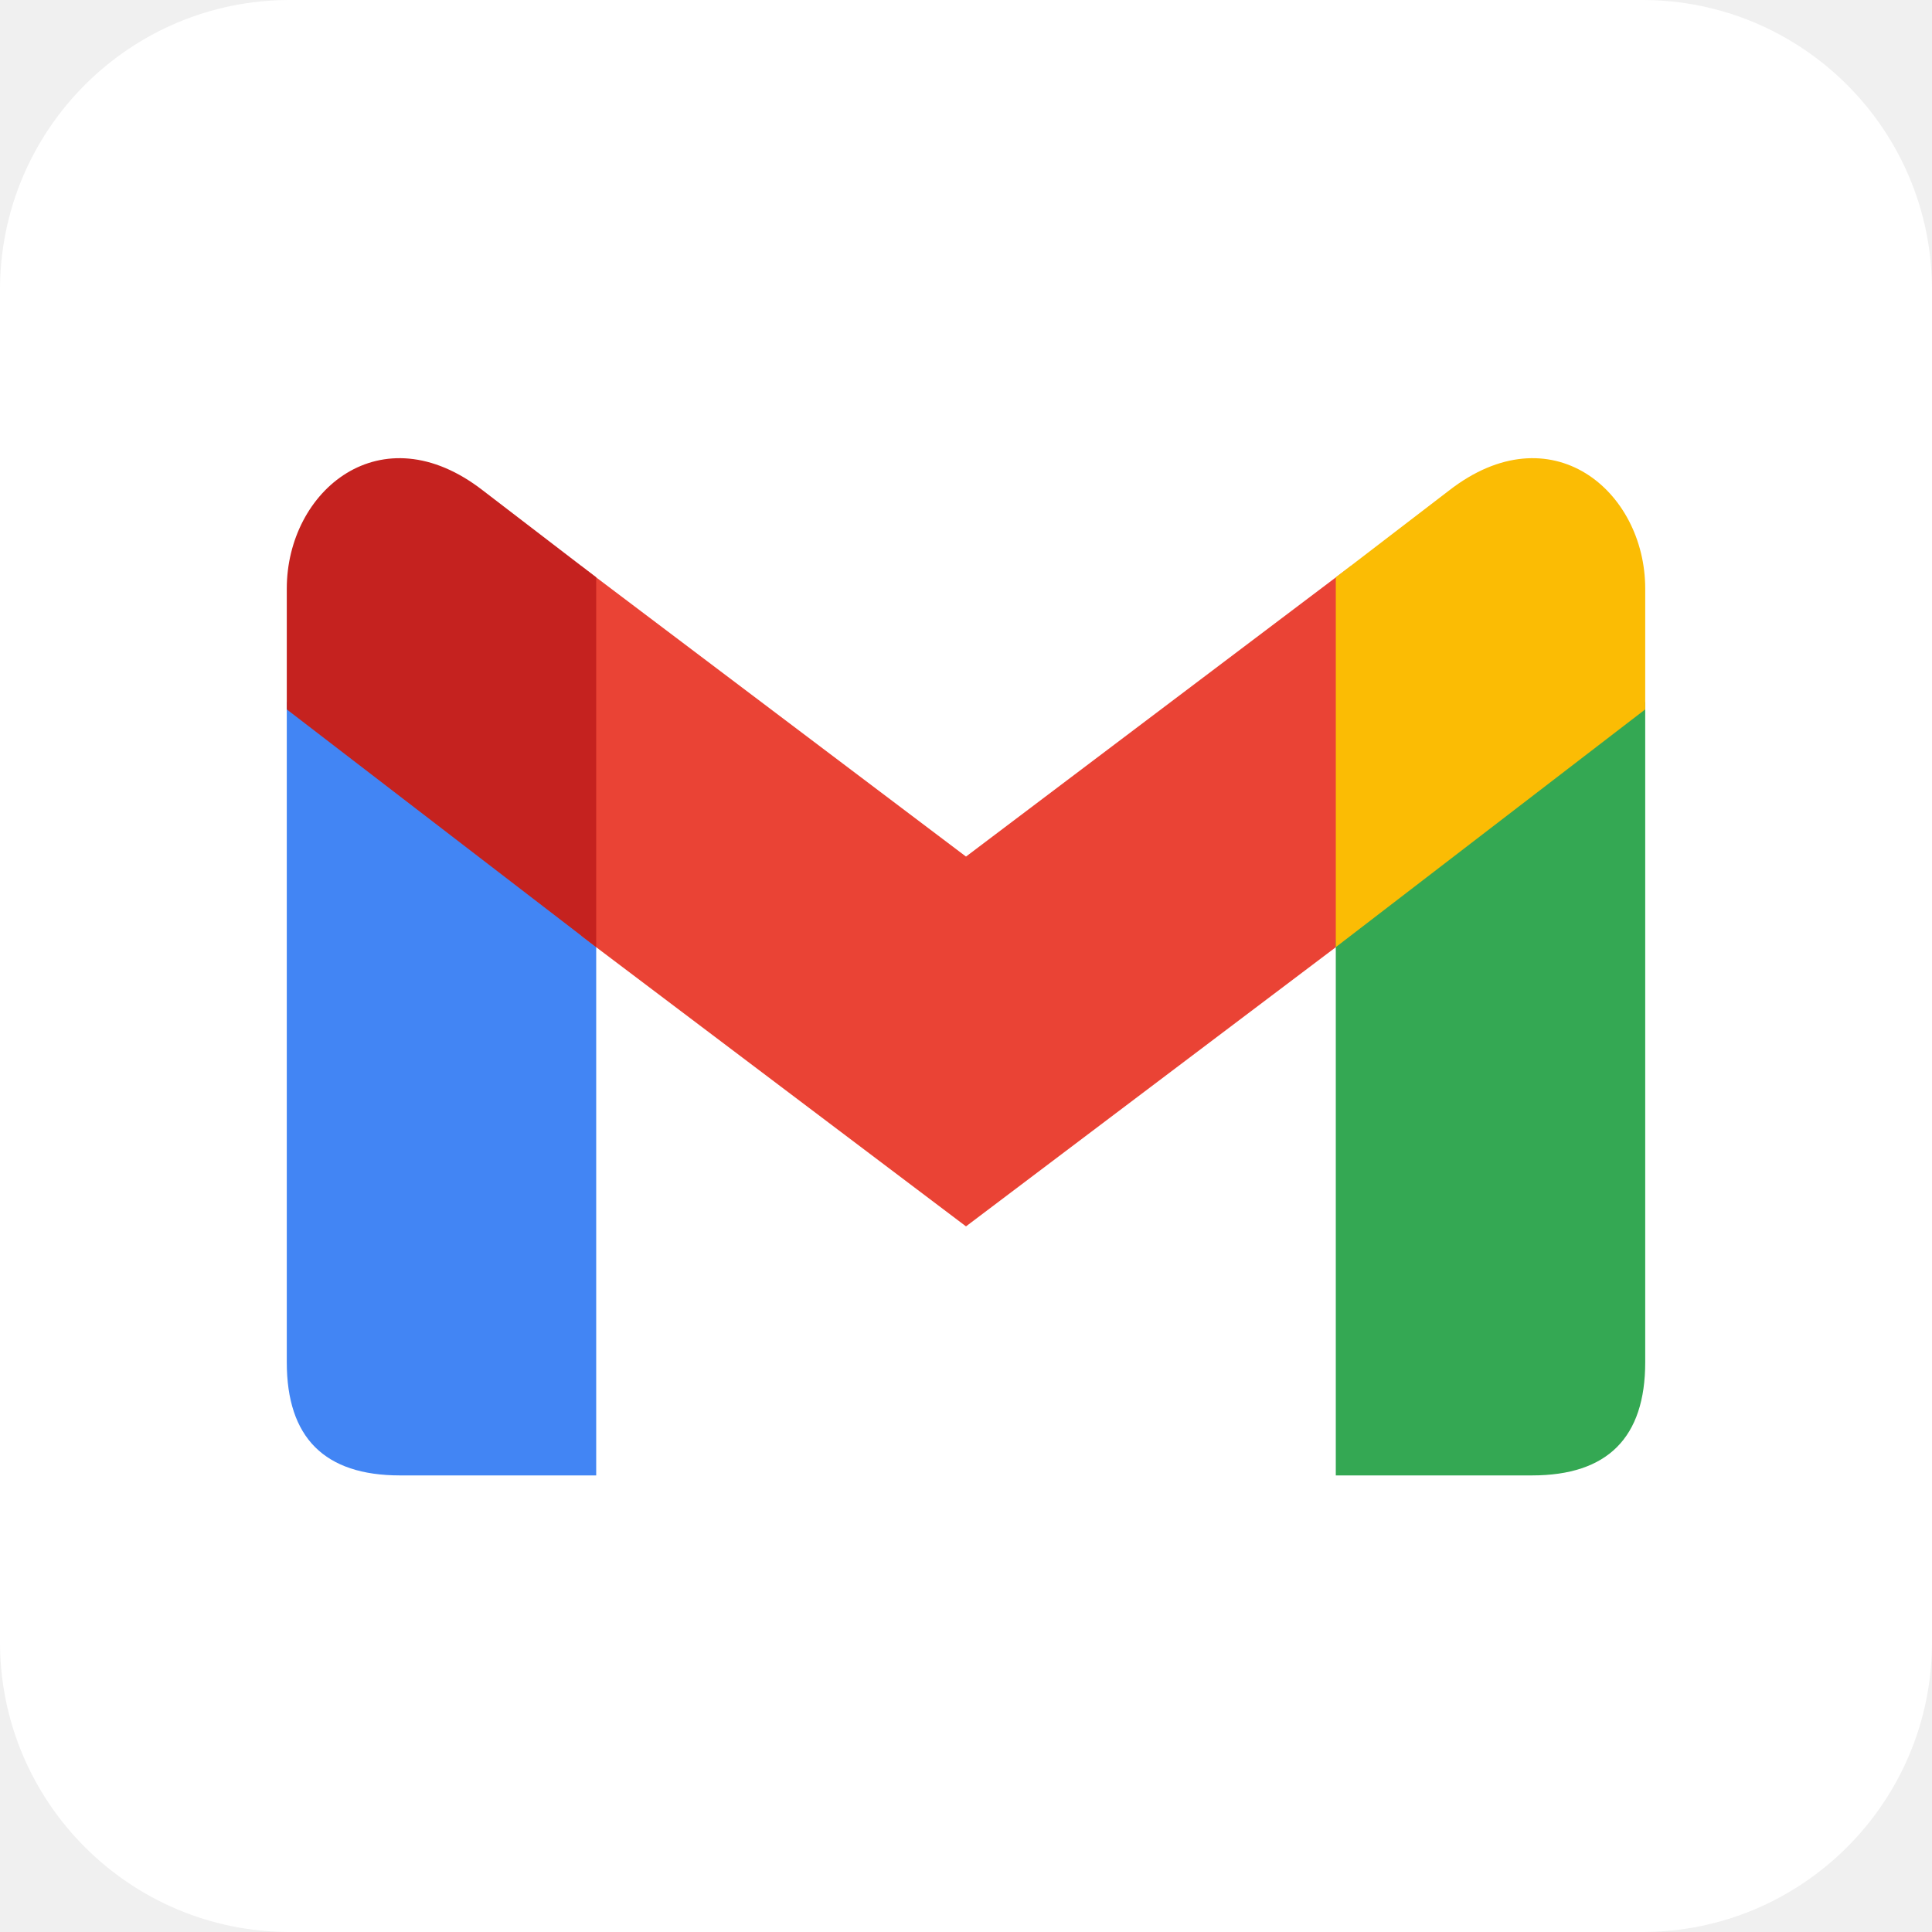
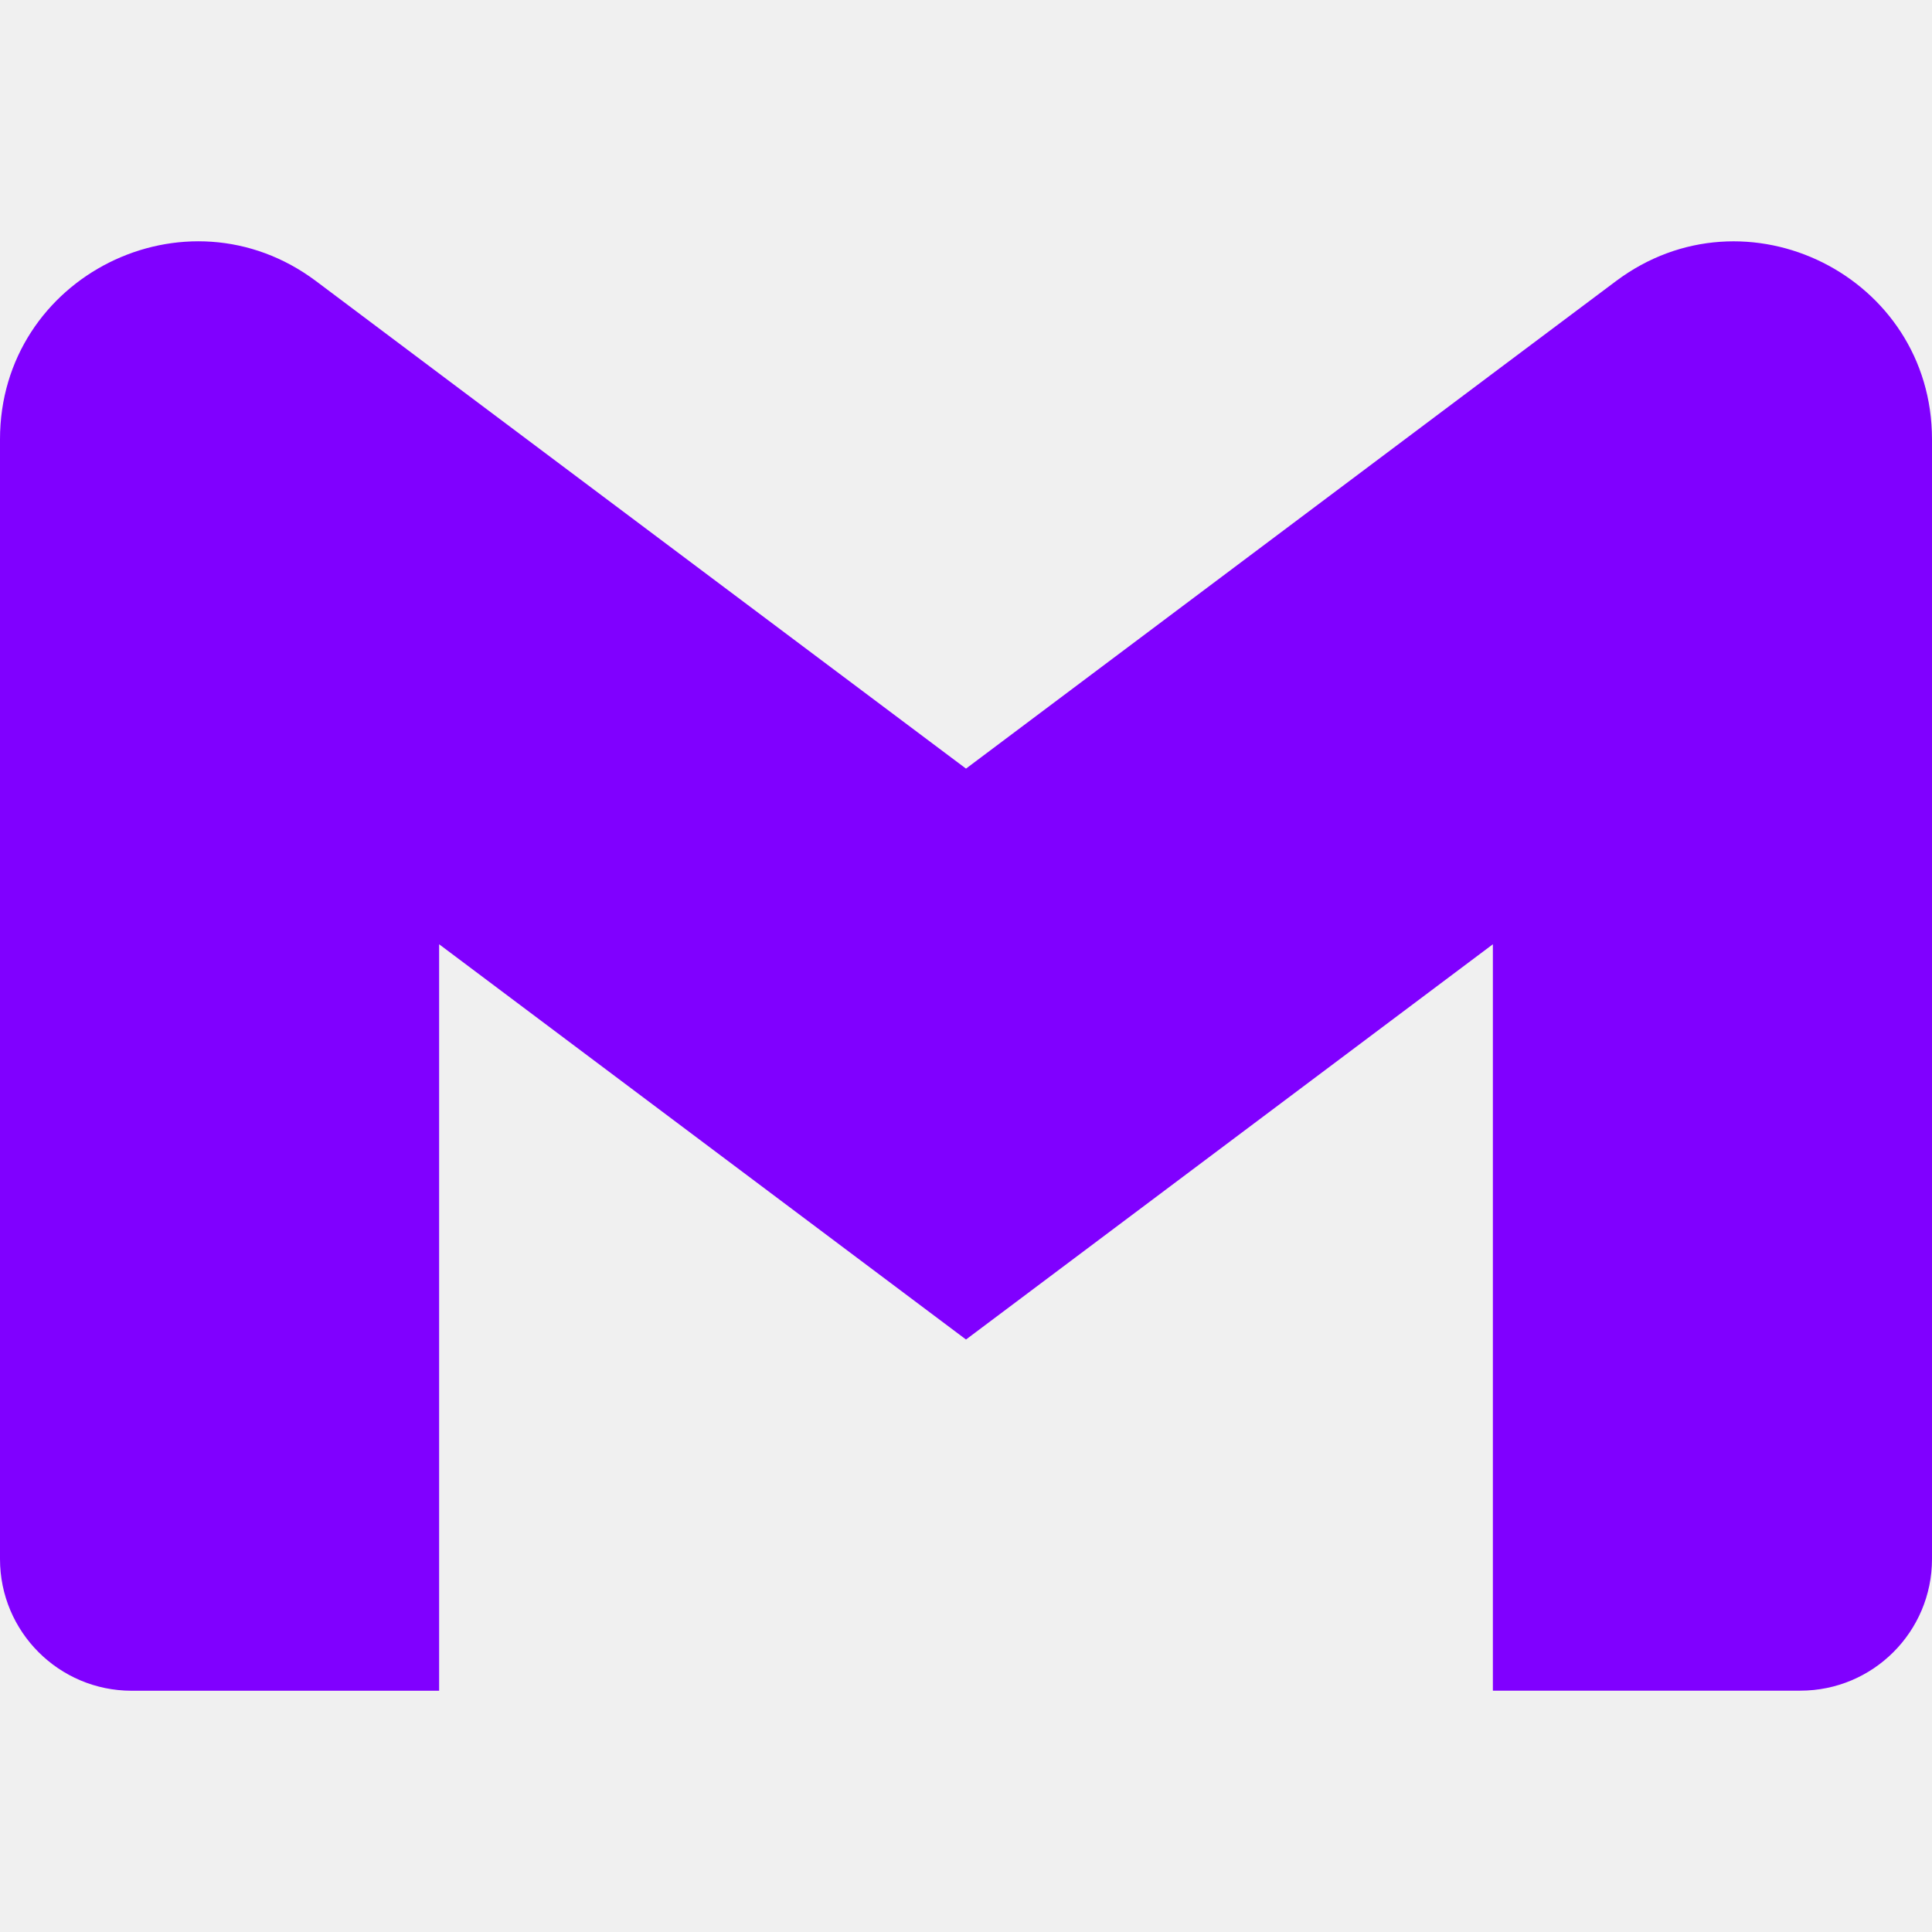
- <svg xmlns="http://www.w3.org/2000/svg" aria-label="Gmail" role="img" viewBox="0 0 512 512">
-   <rect width="512" height="512" rx="15%" fill="#ffffff" />
-   <path d="M158 391v-142l-82-63V361q0 30 30 30" fill="#4285f4" />
-   <path d="M 154 248l102 77l102-77v-98l-102 77l-102-77" fill="#ea4335" />
-   <path d="M354 391v-142l82-63V361q0 30-30 30" fill="#34a853" />
-   <path d="M76 188l82 63v-98l-30-23c-27-21-52 0-52 26" fill="#c5221f" />
-   <path d="M436 188l-82 63v-98l30-23c27-21 52 0 52 26" fill="#fbbc04" />
+ <svg xmlns="http://www.w3.org/2000/svg" fill="#8000ff" width="800px" height="800px" viewBox="0 0 24 24" role="img">
+   <path d="M24 5.457v13.909c0 .904-.732 1.636-1.636 1.636h-3.819V11.73L12 16.64l-6.545-4.91v9.273H1.636A1.636 1.636 0 0 1 0 19.366V5.457c0-2.023 2.309-3.178 3.927-1.964L5.455 4.64 12 9.548l6.545-4.91 1.528-1.145C21.69 2.28 24 3.434 24 5.457z" />
</svg>
